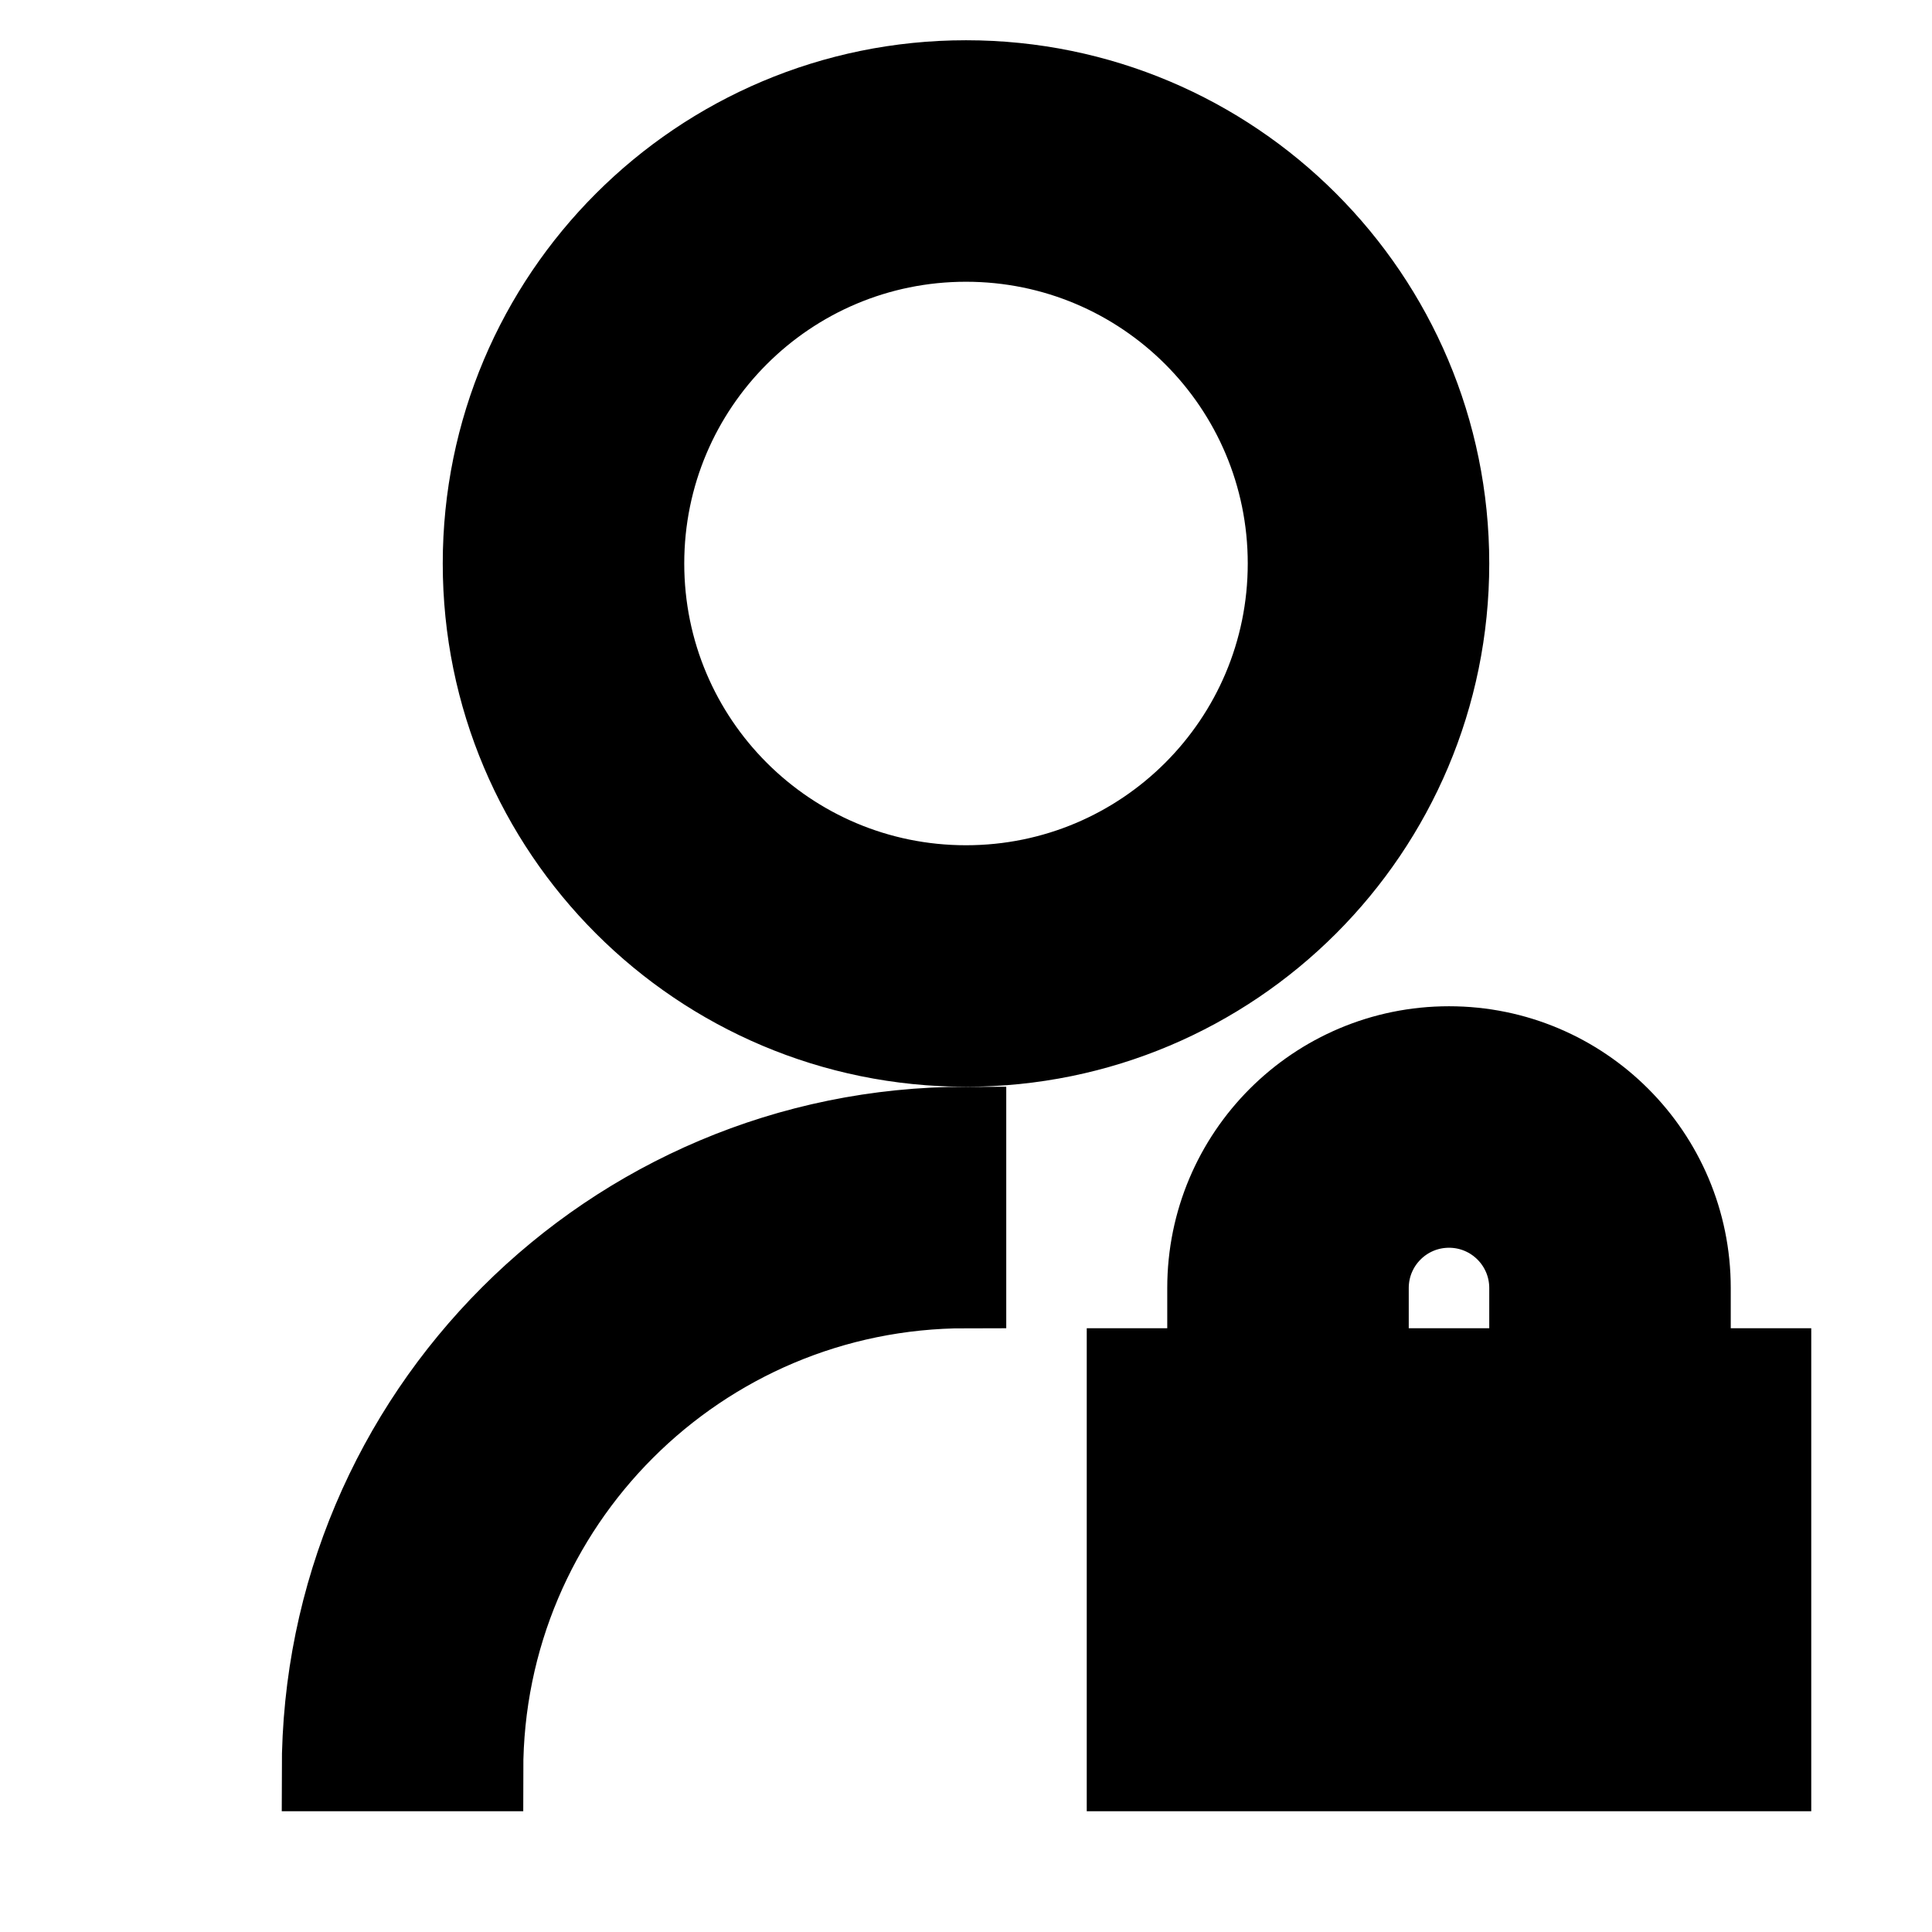
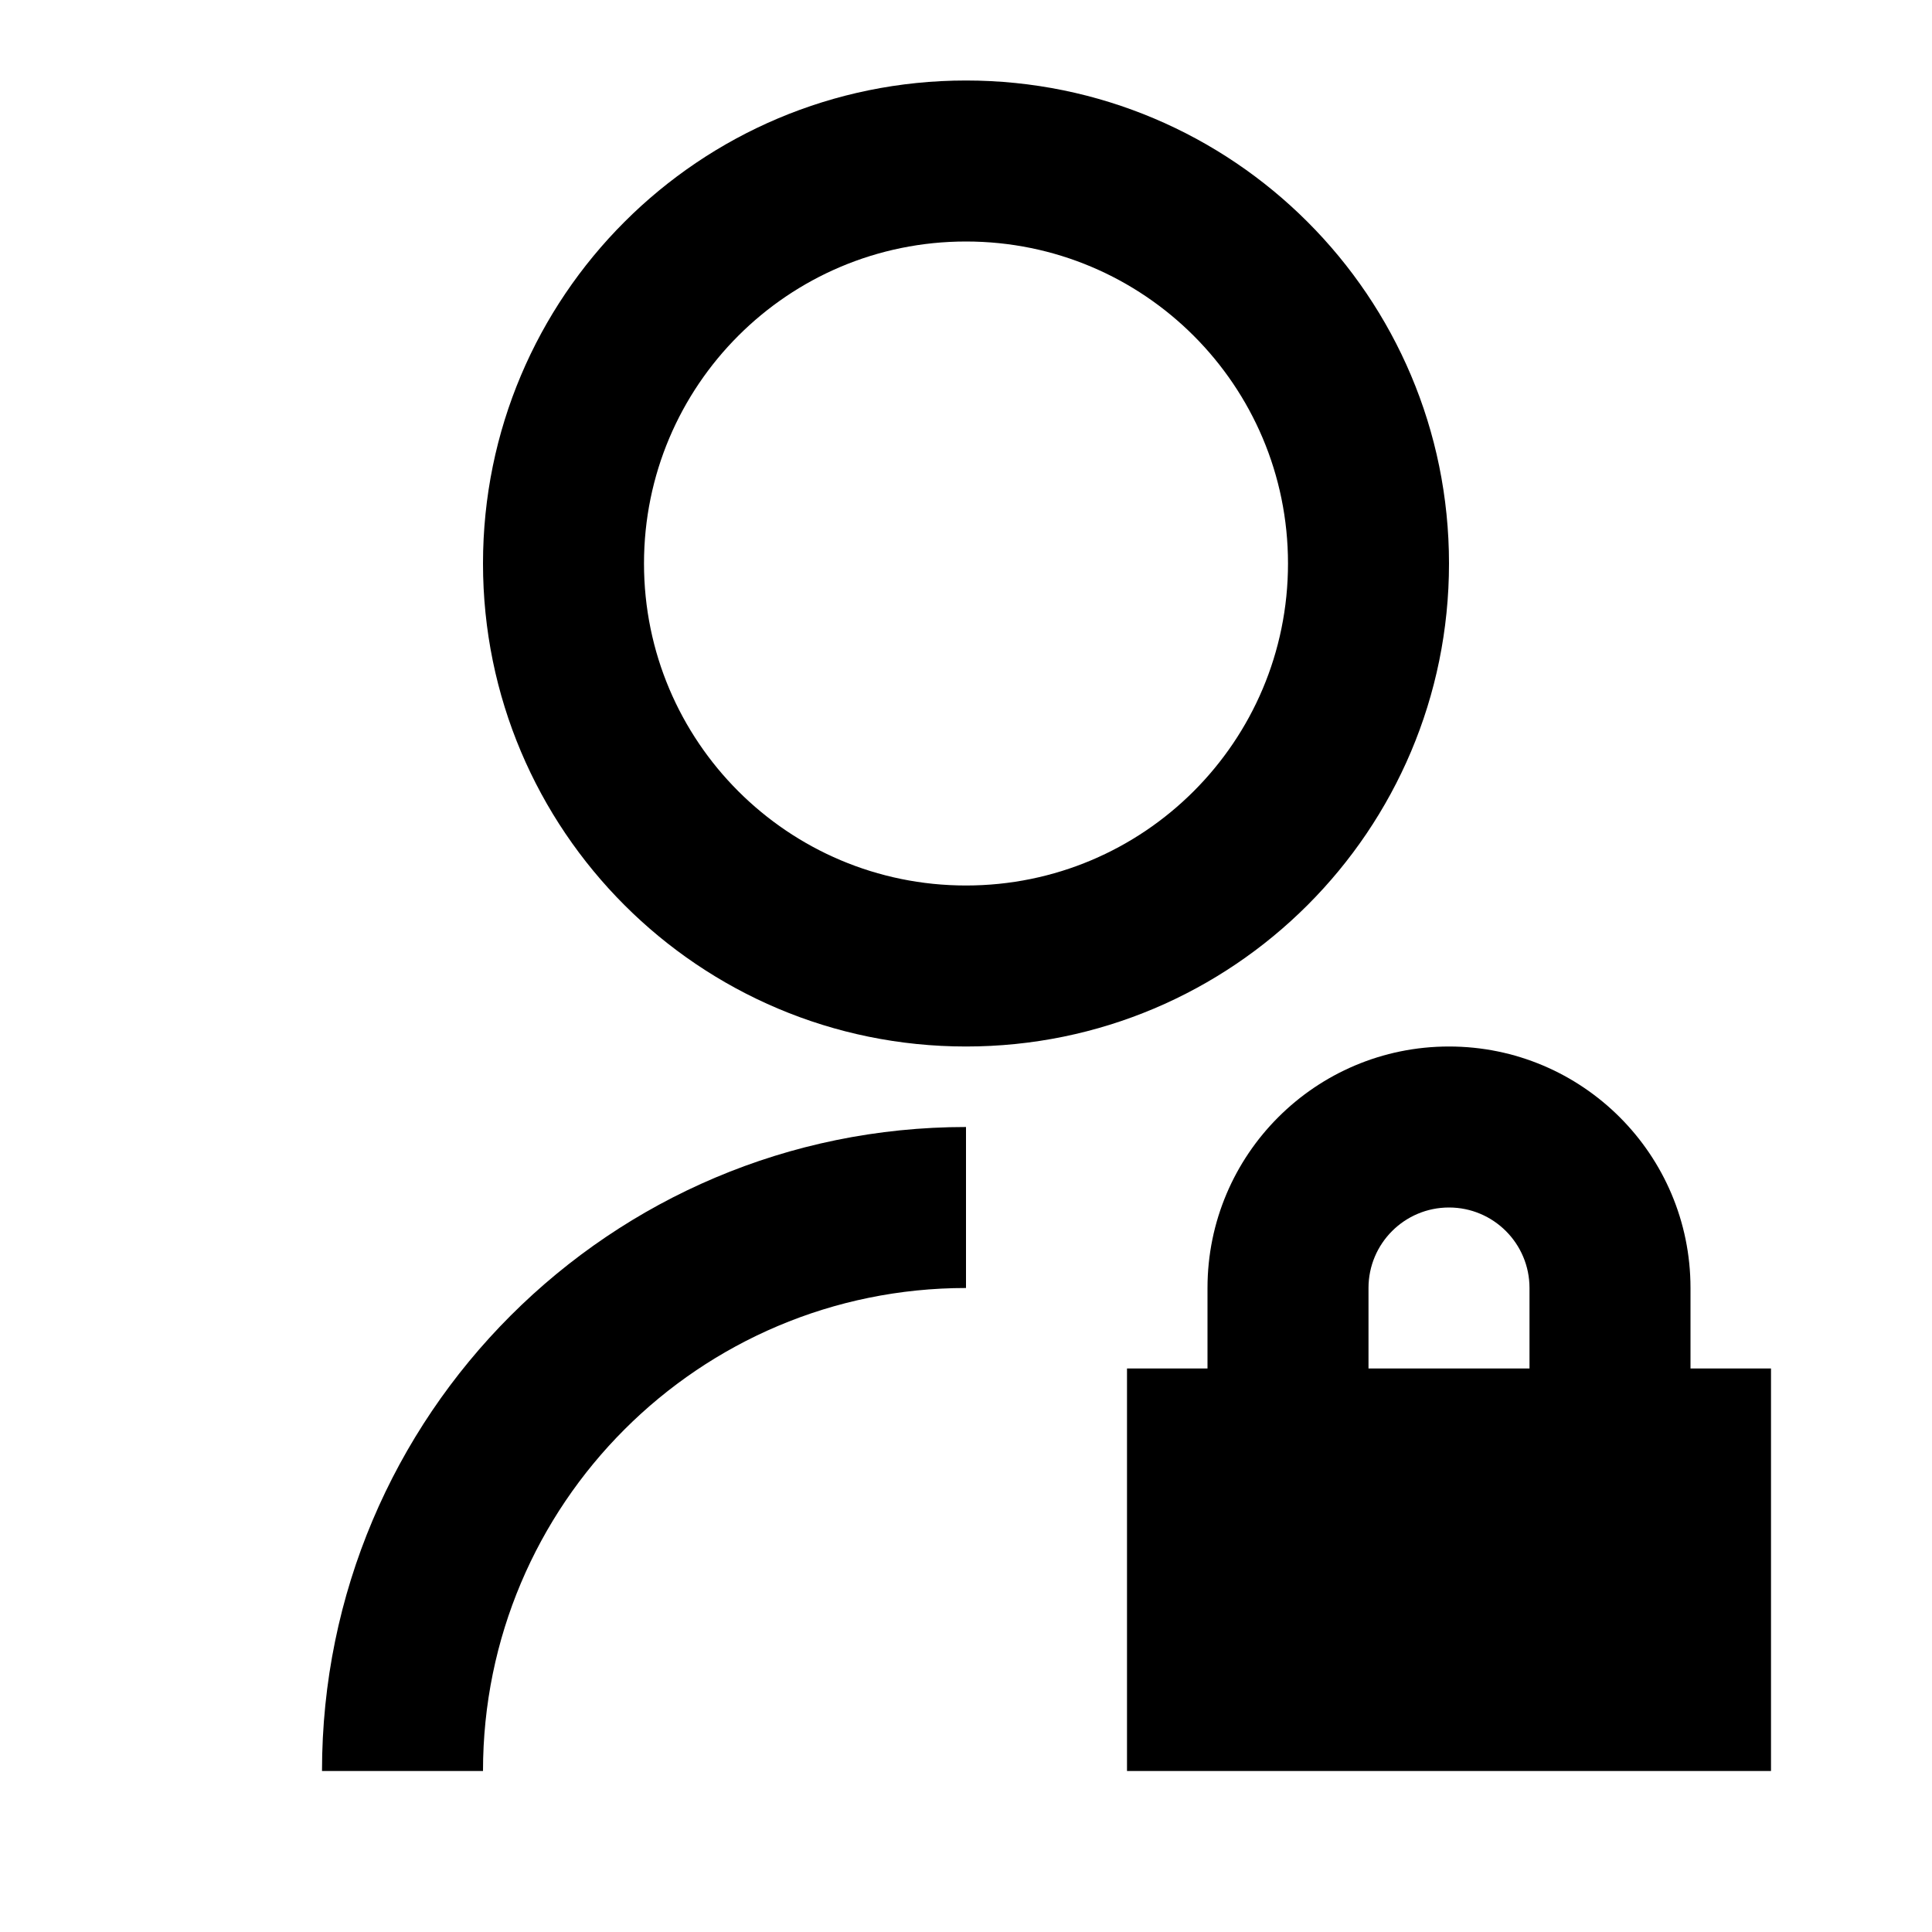
<svg xmlns="http://www.w3.org/2000/svg" width="24" height="24" viewBox="0 0 24 24">
-   <path fill="currentColor" stroke="currentColor" stroke-width="1" d="M12 14v2a6 6 0 0 0-6 6H4a8 8 0 0 1 8-8Zm0-1c-3.315 0-6-2.685-6-6s2.685-6 6-6s6 2.685 6 6s-2.685 6-6 6Zm0-2c2.21 0 4-1.79 4-4s-1.79-4-4-4s-4 1.79-4 4s1.79 4 4 4Zm9 6h1v5h-8v-5h1v-1a3 3 0 1 1 6 0v1Zm-2 0v-1a1 1 0 1 0-2 0v1h2Z" />
+   <path fill="currentColor" d="M12 14v2a6 6 0 0 0-6 6H4a8 8 0 0 1 8-8Zm0-1c-3.315 0-6-2.685-6-6s2.685-6 6-6s6 2.685 6 6s-2.685 6-6 6Zm0-2c2.21 0 4-1.79 4-4s-1.79-4-4-4s-4 1.79-4 4s1.79 4 4 4Zm9 6h1v5h-8v-5h1v-1a3 3 0 1 1 6 0v1Zm-2 0v-1a1 1 0 1 0-2 0v1h2Z" />
</svg>
